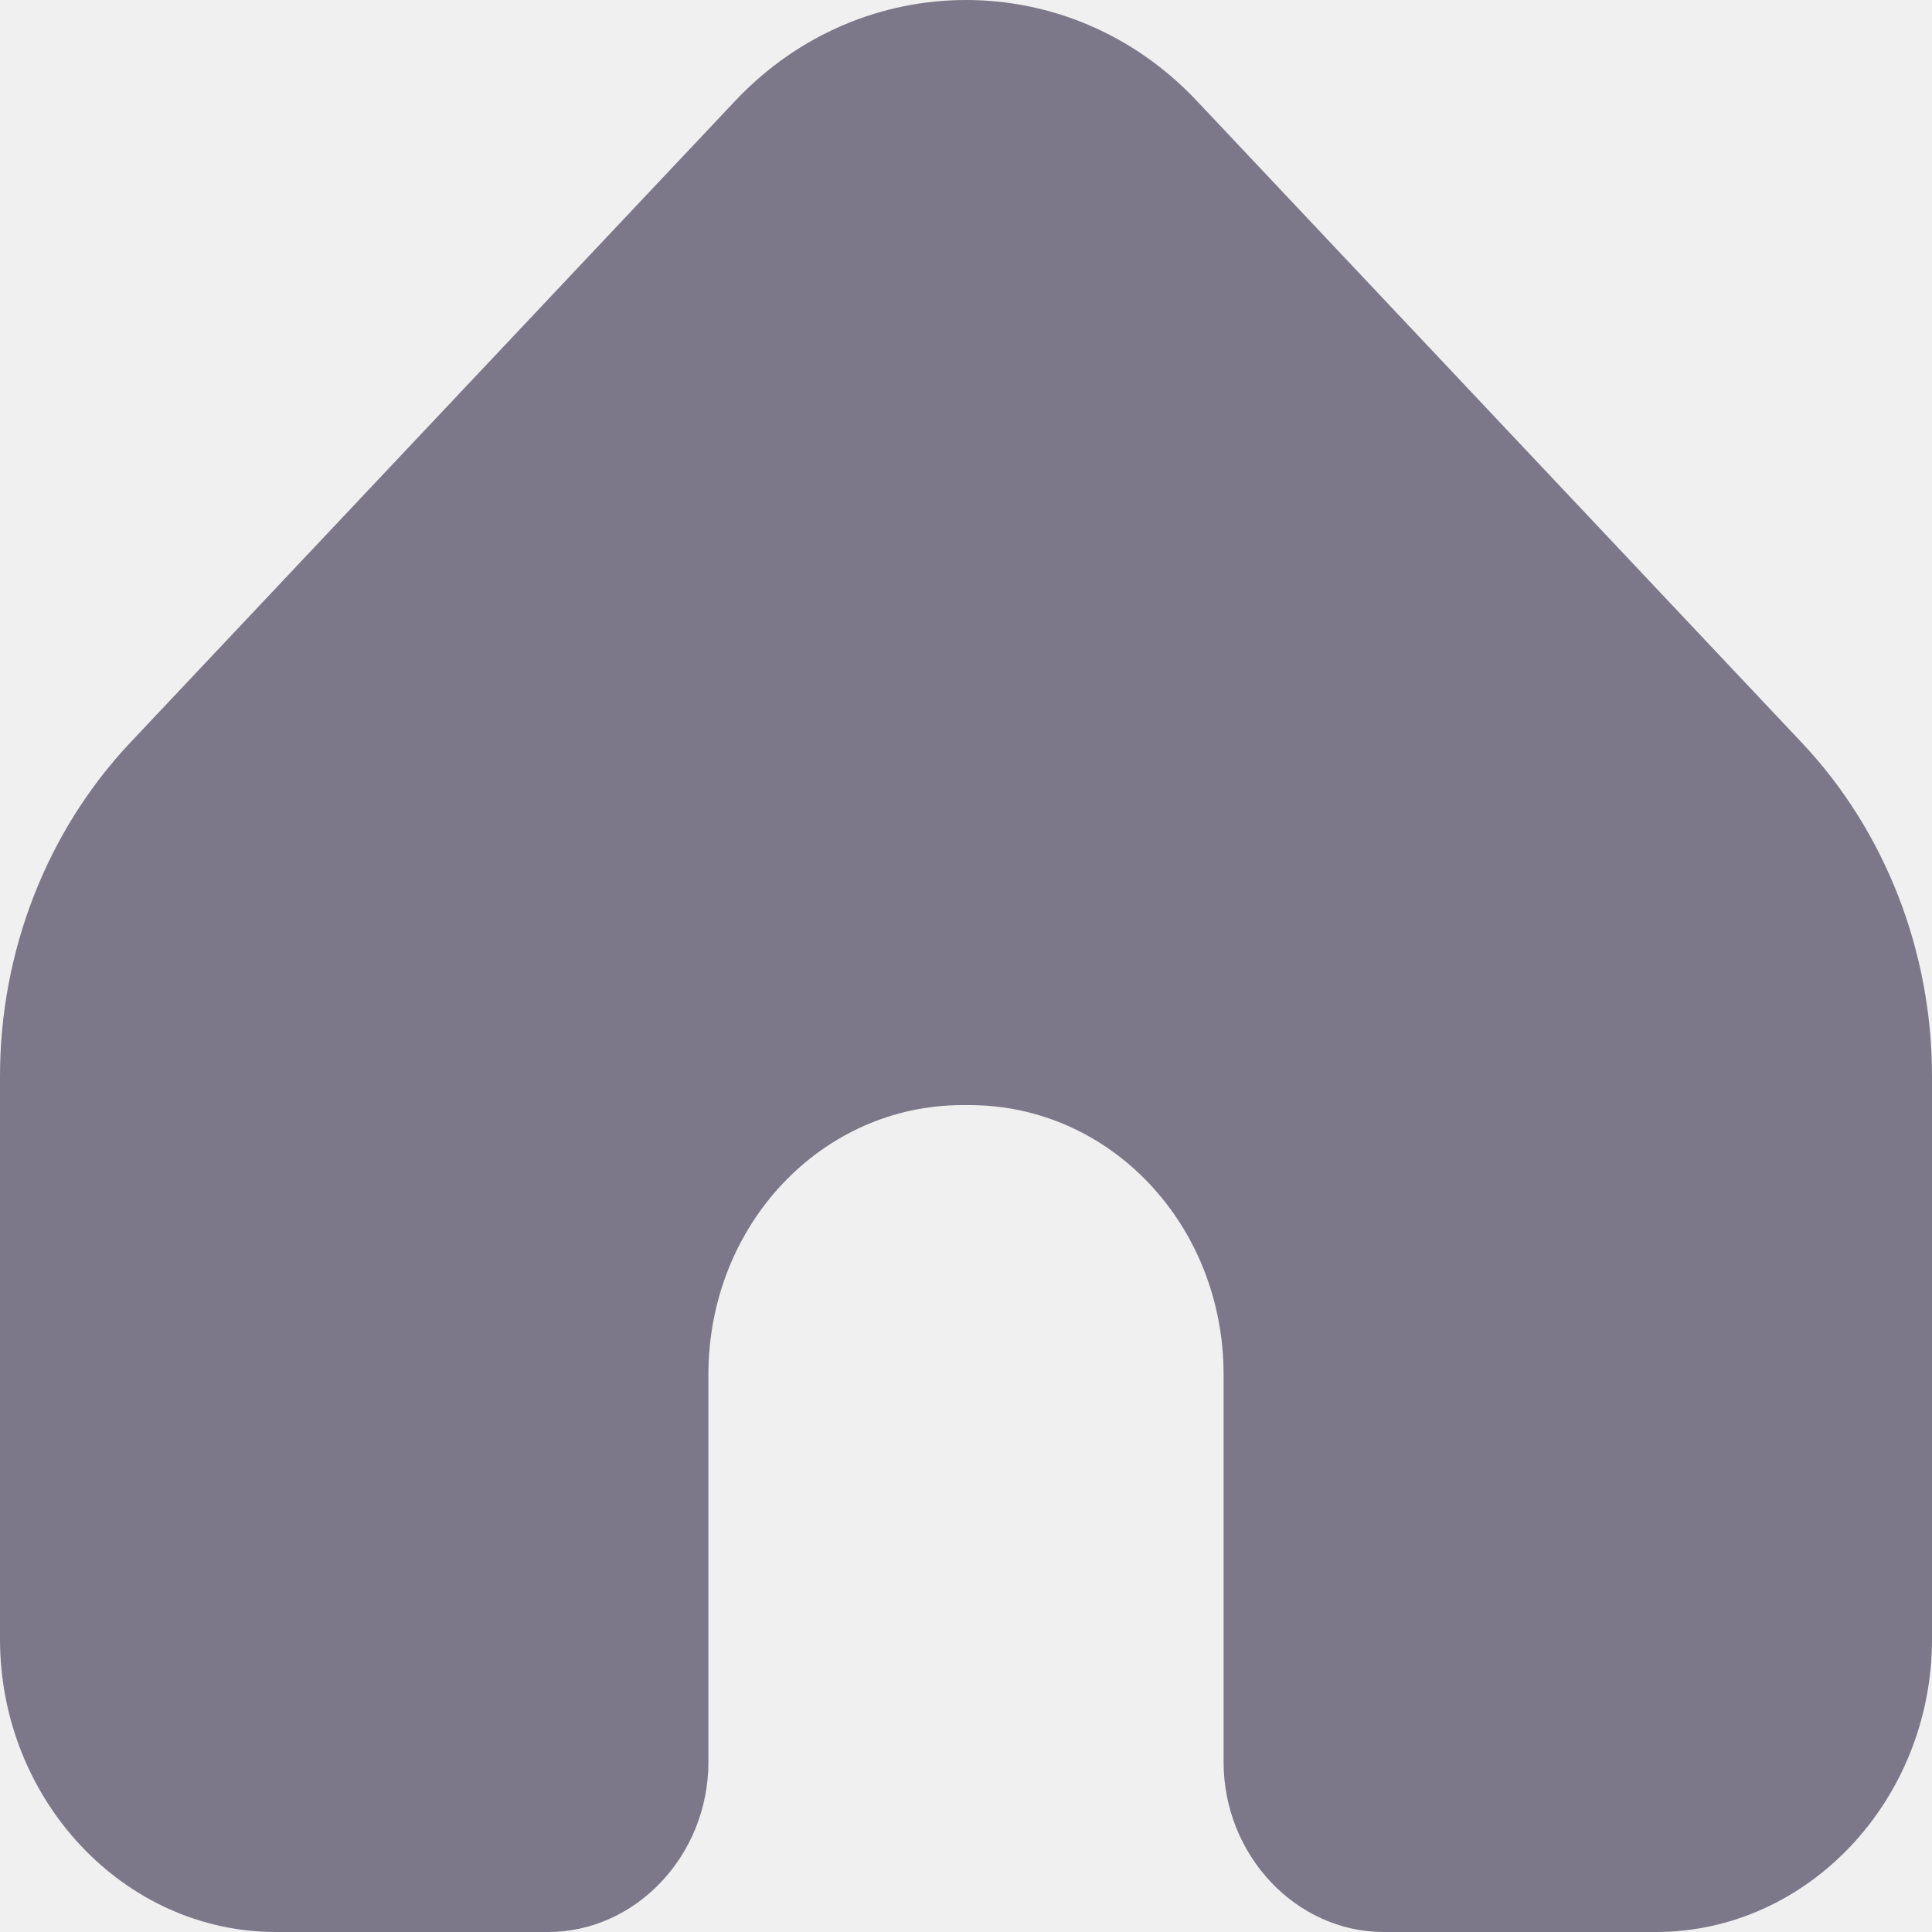
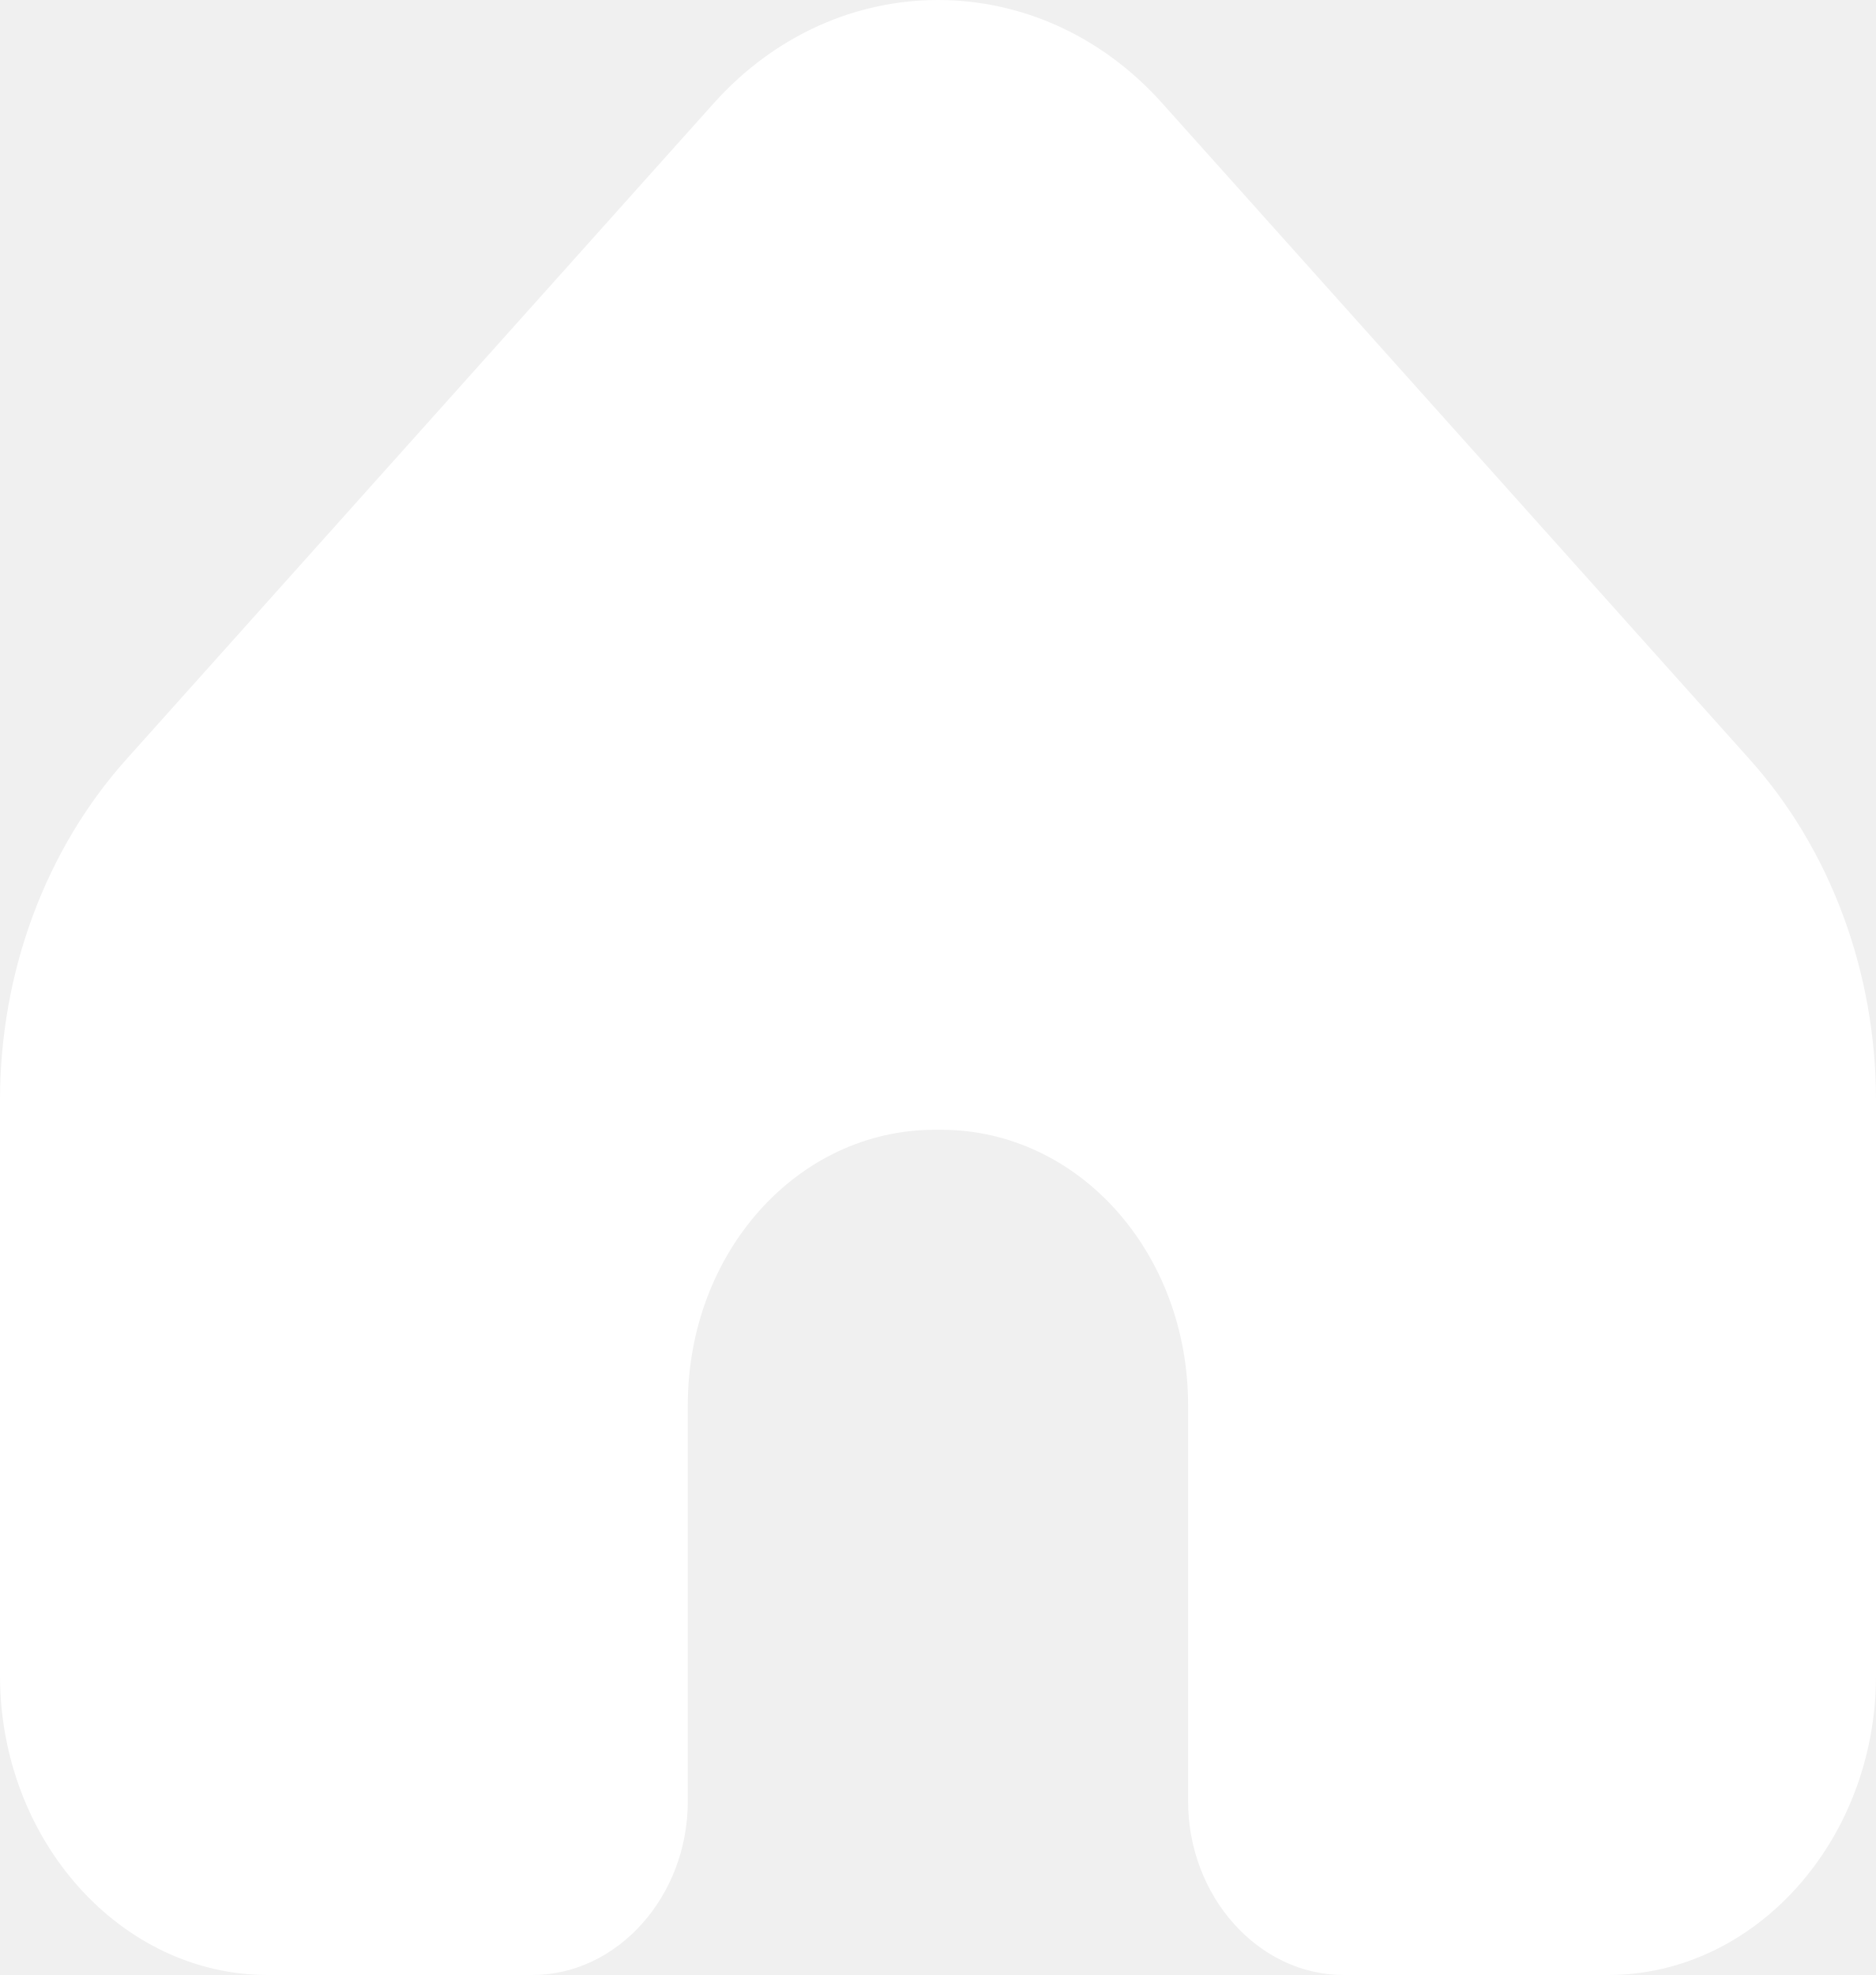
- <svg xmlns="http://www.w3.org/2000/svg" width="15" height="15" viewBox="0 0 15 15" fill="none">
-   <path d="M7.5 0C6.851 0 6.202 0.26 5.709 0.782L1.011 5.766C0.364 6.453 0 7.386 0 8.356V12.726C0 13.975 0.964 15.001 2.143 15H4.256C4.937 15 5.5 14.404 5.5 13.681V10.673C5.5 9.511 6.378 8.58 7.473 8.58H7.526C8.621 8.58 9.5 9.51 9.5 10.673V13.681C9.5 14.403 10.062 15 10.743 15H12.857C14.036 15 15 13.975 15 12.726V8.356C15 7.385 14.636 6.452 13.989 5.766L9.291 0.782C8.798 0.259 8.149 0 7.5 0Z" fill="#7C788A" />
+ <svg xmlns="http://www.w3.org/2000/svg" width="19" height="20" viewBox="0 0 19 20" fill="none">
+   <path d="M9.5 0C8.678 0 7.856 0.347 7.231 1.043L1.281 7.688C0.46 8.604 0 9.847 0 11.142V16.968C0 18.634 1.221 20.001 2.714 20H5.391C6.253 20 6.966 19.205 6.966 18.241V14.23C6.966 12.681 8.079 11.441 9.466 11.441H9.533C10.92 11.441 12.033 12.68 12.033 14.23V18.241C12.033 19.204 12.745 20 13.608 20H16.286C17.779 20 19 18.634 19 16.968V11.142C19 9.846 18.54 8.603 17.719 7.688L11.769 1.043C11.144 0.346 10.322 0 9.5 0Z" fill="white" />
</svg>
